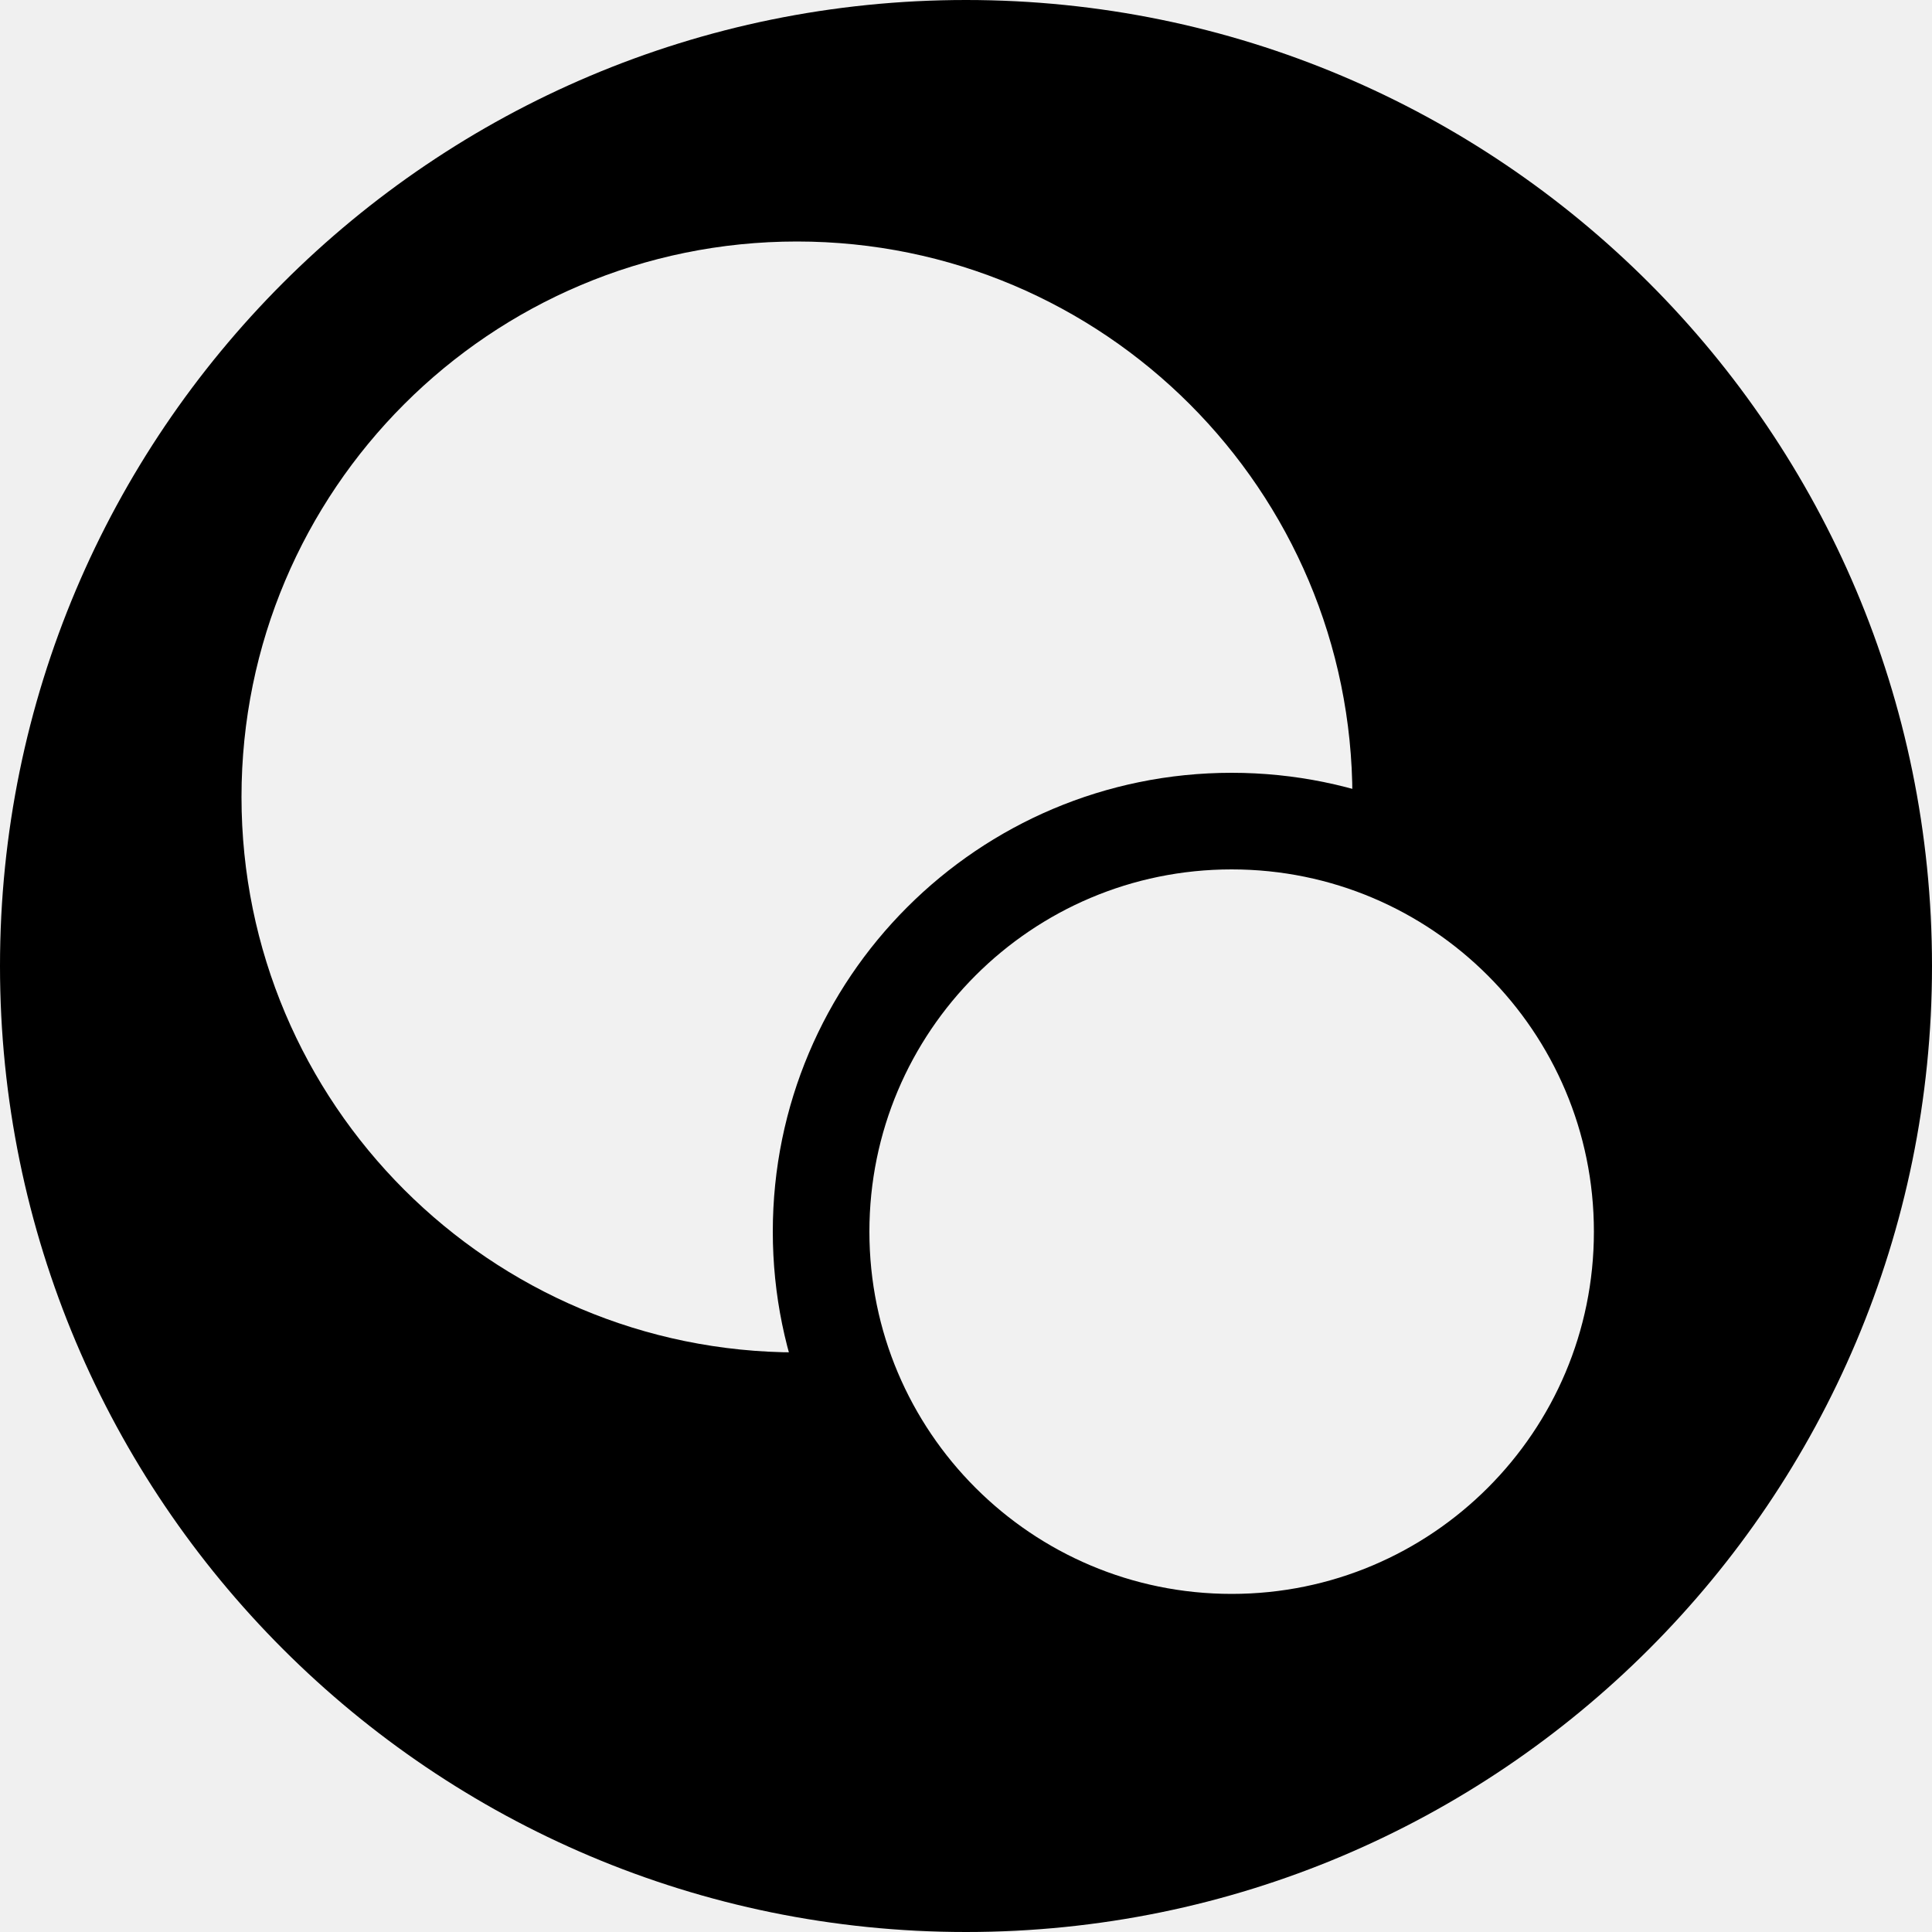
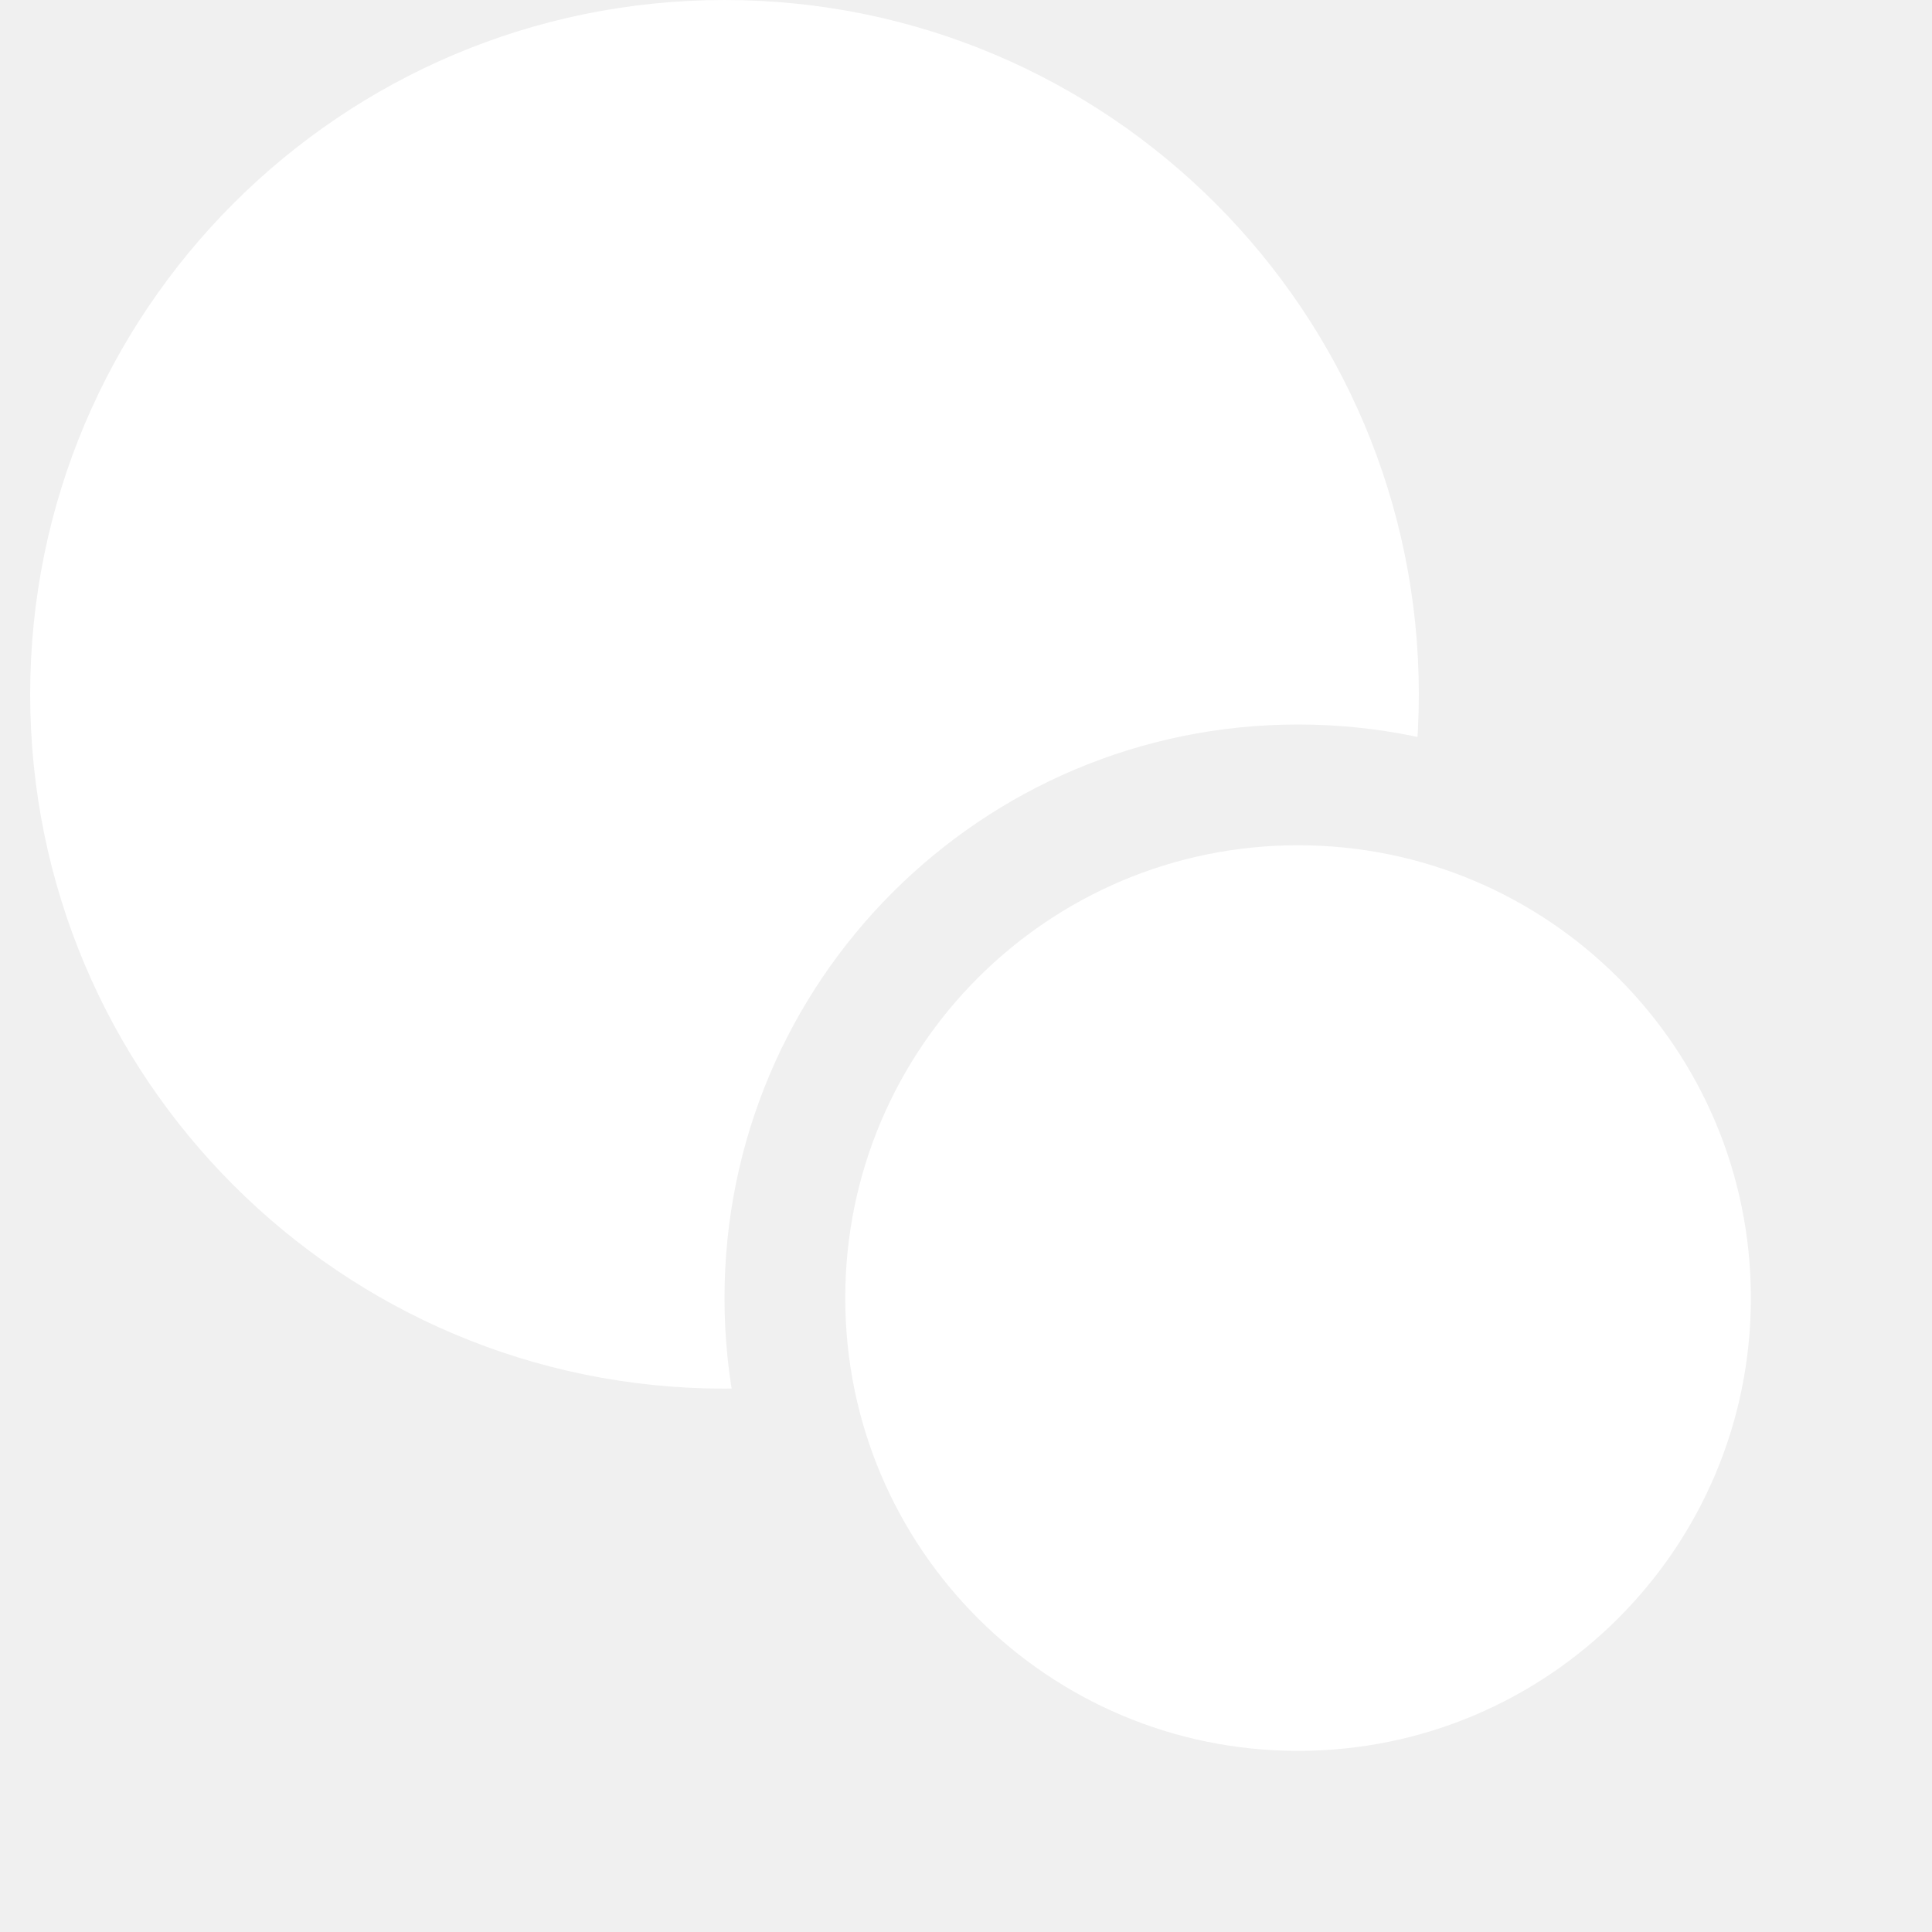
<svg xmlns="http://www.w3.org/2000/svg" viewBox="0 0 64 64">
-   <circle cx="32" cy="32" r="32" fill="#000000" />
-   <g transform="translate(6.4 6.4) scale(0.8)">
-     <circle cx="25" cy="25" r="23" fill="#F1F1F1" />
-     <circle cx="43" cy="43" r="17" fill="#F1F1F1" stroke="#000000" stroke-width="4" />
+   <defs>
+     <mask id="transparent-gap">
+       <rect width="64" height="64" fill="white" />
+       <circle cx="43" cy="43" r="17" fill="none" stroke="black" stroke-width="4" />
+     </mask>
+   </defs>
+   <g mask="url(#transparent-gap)">
+     <circle cx="24" cy="23" r="23" fill="#ffffff" />
+     <circle cx="43" cy="43" r="17" fill="#ffffff" />
  </g>
</svg>
